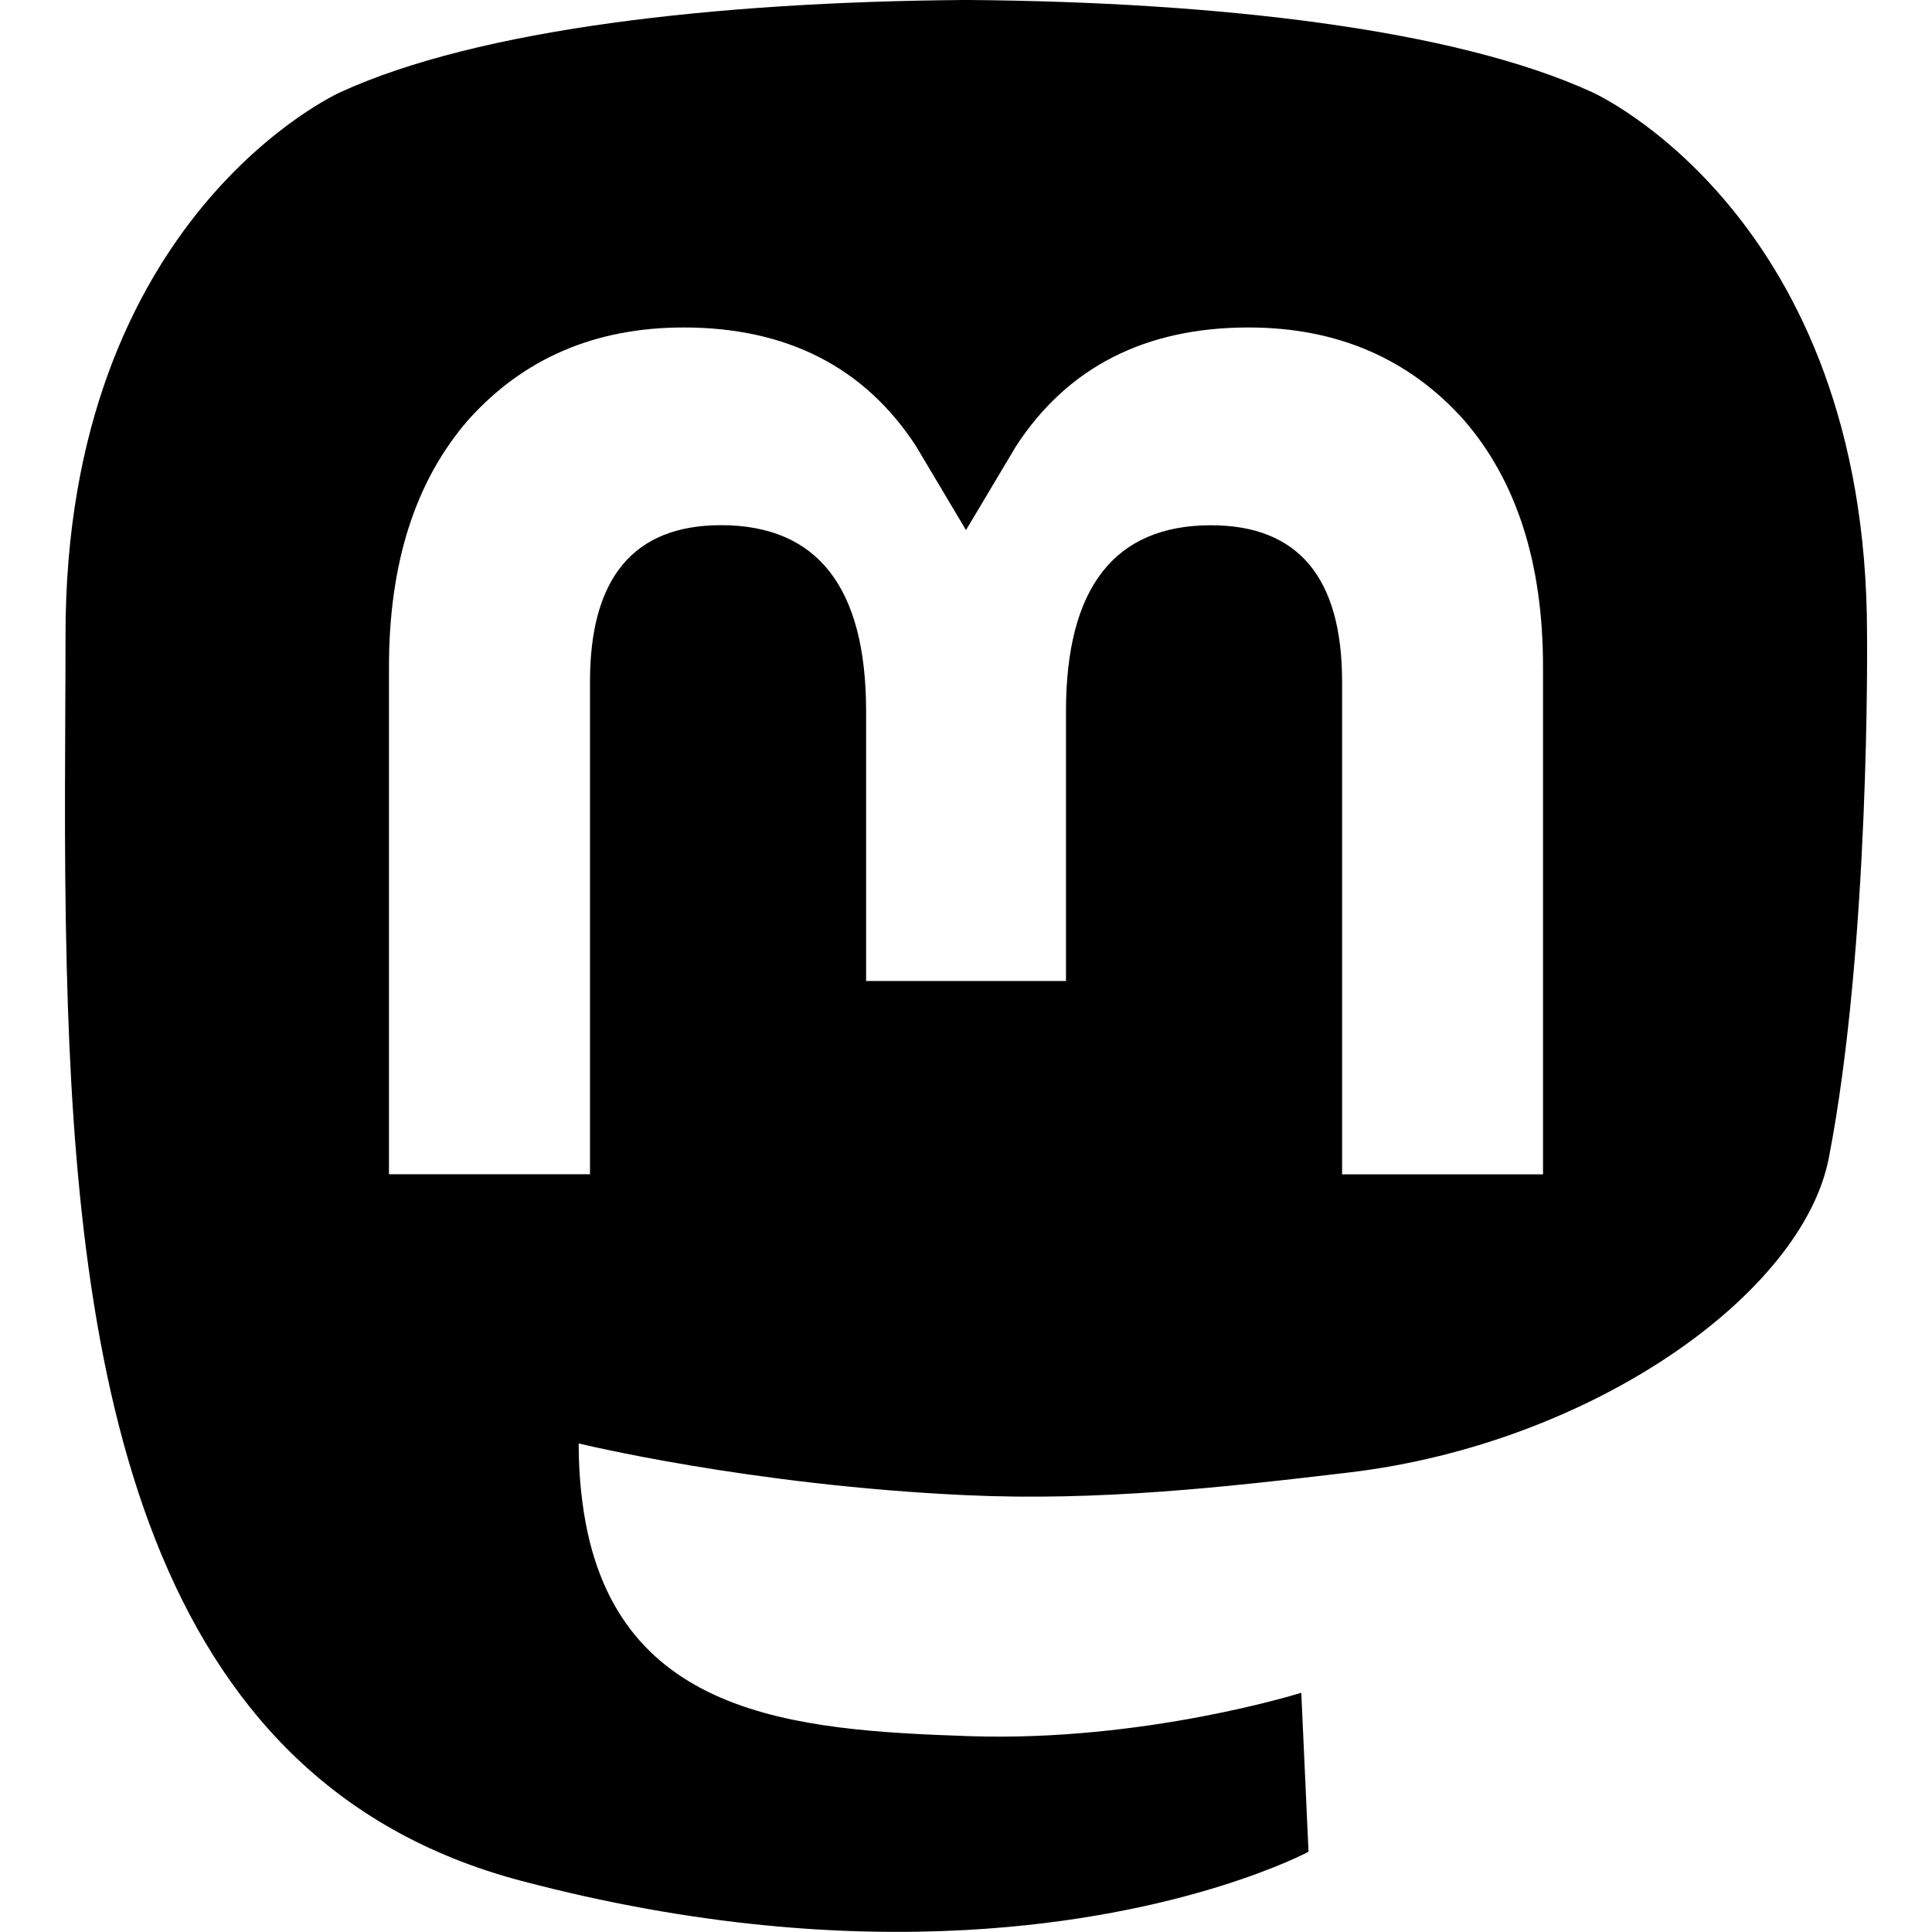
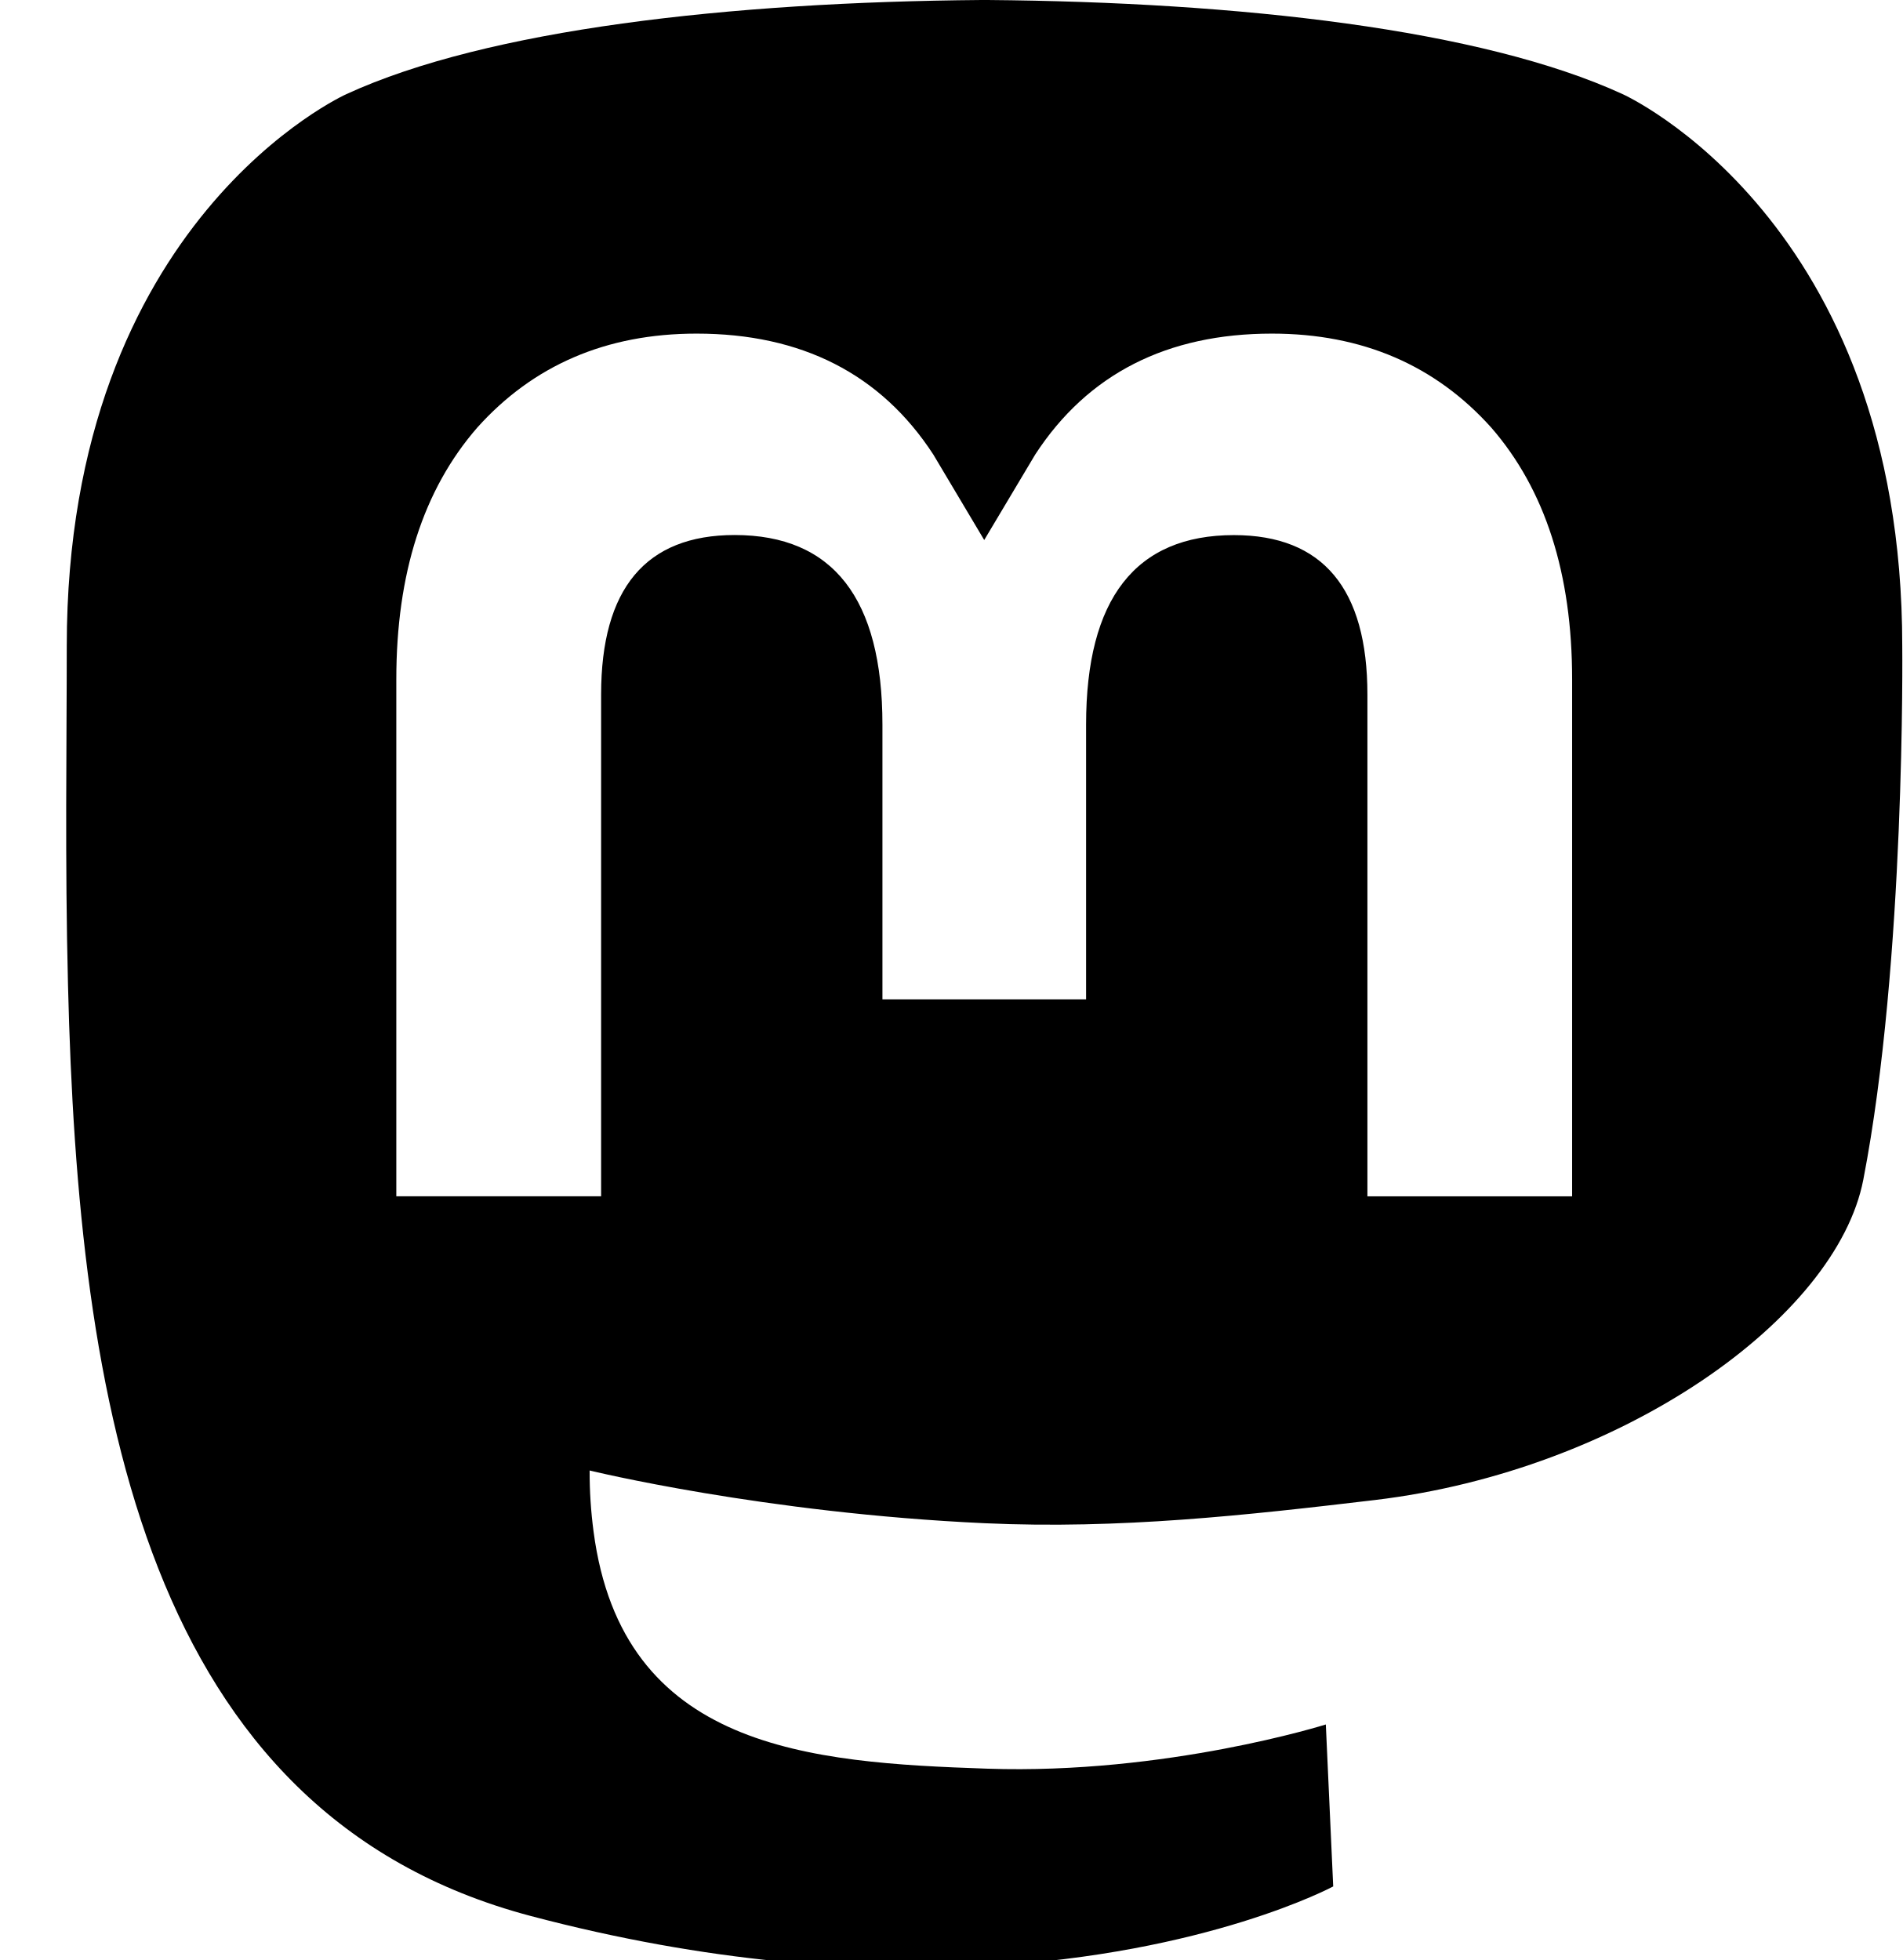
- <svg xmlns="http://www.w3.org/2000/svg" width="24" height="24">
+ <svg xmlns="http://www.w3.org/2000/svg" viewBox="0 0 23.193 23.9">
  <path d="M23.193 7.879c0-5.206-3.411-6.732-3.411-6.732C18.062.357 15.108.025 12.041 0h-.076c-3.068.025-6.02.357-7.74 1.147 0 0-3.411 1.526-3.411 6.732 0 1.192-.023 2.618.015 4.129.124 5.092.934 10.109 5.641 11.355 2.17.574 4.034.695 5.535.612 2.722-.15 4.25-.972 4.25-.972l-.09-1.975s-1.945.613-4.129.539c-2.165-.074-4.449-.233-4.799-2.891a5.499 5.499 0 01-.048-.745s2.125.52 4.817.643c1.646.075 3.19-.097 4.758-.283 3.007-.359 5.625-2.212 5.954-3.905.517-2.665.475-6.507.475-6.507zm-4.024 6.709h-2.497V8.469c0-1.29-.543-1.944-1.628-1.944-1.2 0-1.802.776-1.802 2.312v3.349h-2.483v-3.35c0-1.536-.602-2.312-1.802-2.312-1.085 0-1.628.655-1.628 1.944v6.119H4.832V8.284c0-1.289.328-2.313.987-3.07.68-.758 1.569-1.146 2.674-1.146 1.278 0 2.246.491 2.886 1.474L12 6.585l.622-1.043c.64-.983 1.608-1.474 2.886-1.474 1.104 0 1.994.388 2.674 1.146.658.757.986 1.781.986 3.07v6.304z" />
</svg>
